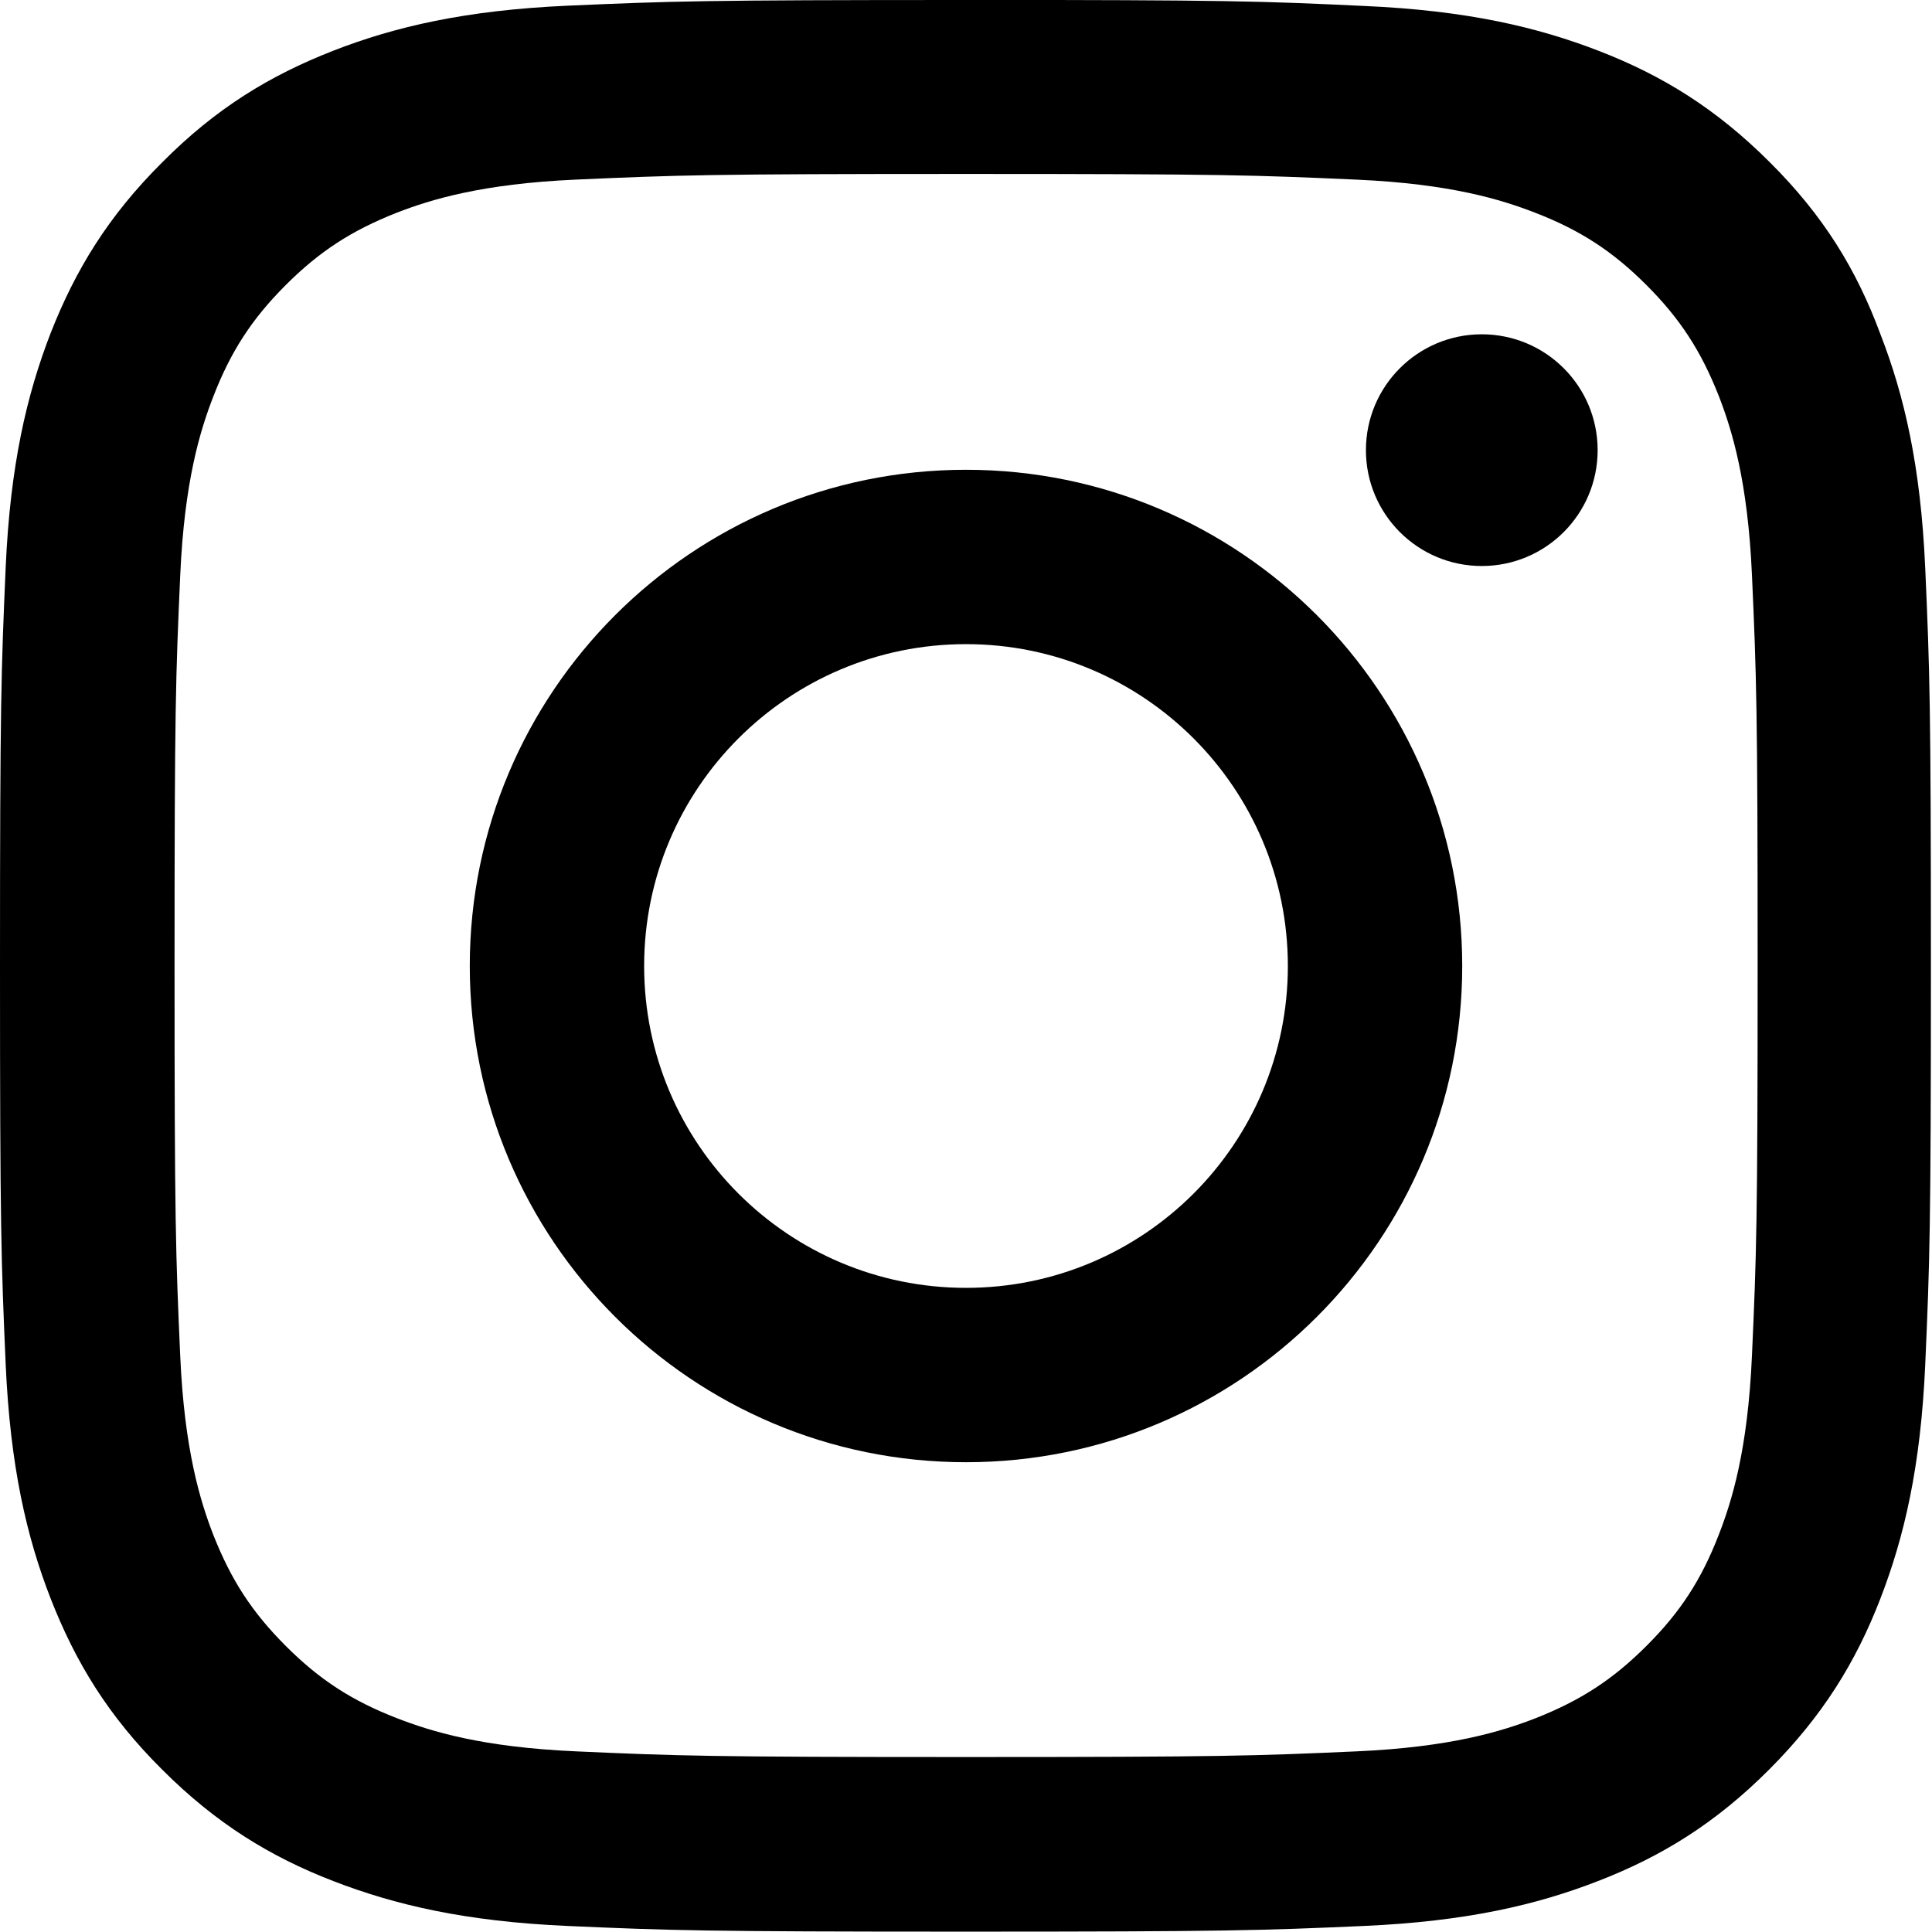
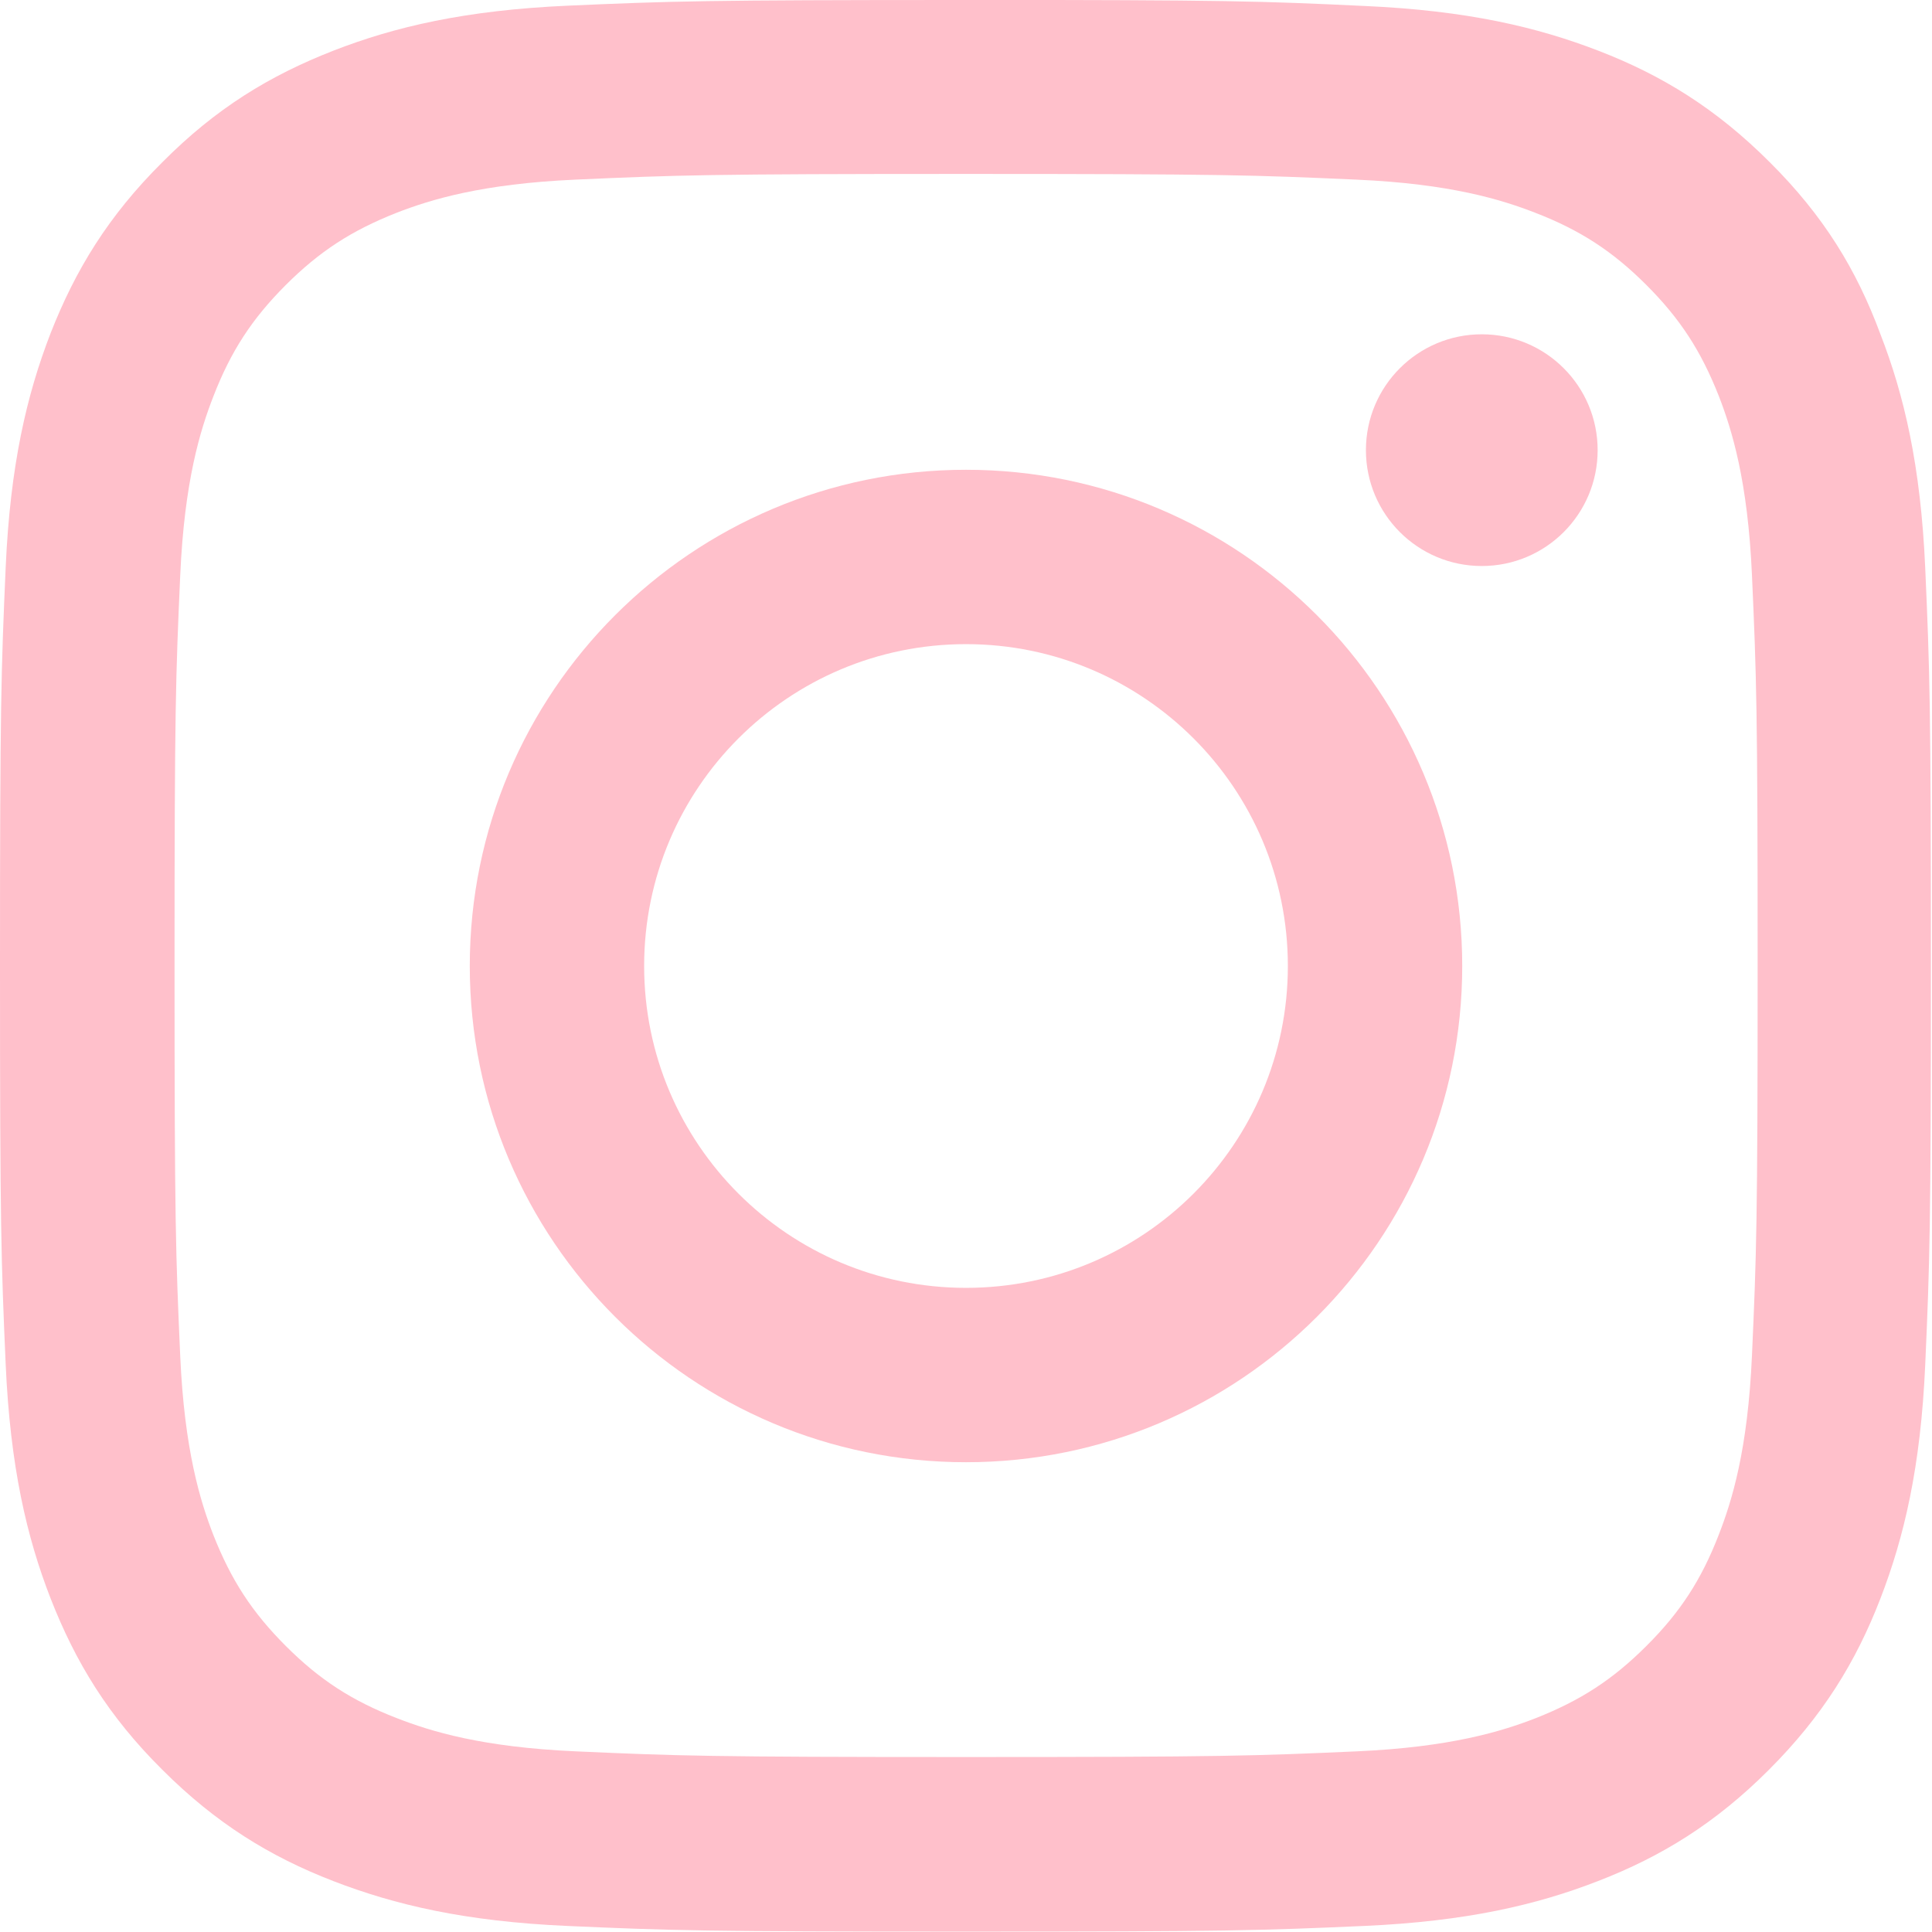
- <svg xmlns="http://www.w3.org/2000/svg" version="1.1" width="32" height="32" viewBox="0 0 32 32">
+ <svg xmlns="http://www.w3.org/2000/svg" version="1.1" width="32" height="32" fill="pink" viewBox="0 0 32 32">
  <path d="M16 2.881c4.275 0 4.781 0.019 6.462 0.094 1.563 0.069 2.406 0.331 2.969 0.55 0.744 0.288 1.281 0.638 1.837 1.194 0.563 0.563 0.906 1.094 1.2 1.838 0.219 0.563 0.481 1.412 0.55 2.969 0.075 1.688 0.094 2.194 0.094 6.463s-0.019 4.781-0.094 6.463c-0.069 1.563-0.331 2.406-0.55 2.969-0.288 0.744-0.637 1.281-1.194 1.837-0.563 0.563-1.094 0.906-1.837 1.2-0.563 0.219-1.413 0.481-2.969 0.55-1.688 0.075-2.194 0.094-6.463 0.094s-4.781-0.019-6.463-0.094c-1.563-0.069-2.406-0.331-2.969-0.55-0.744-0.288-1.281-0.637-1.838-1.194-0.563-0.563-0.906-1.094-1.2-1.837-0.219-0.563-0.481-1.413-0.55-2.969-0.075-1.688-0.094-2.194-0.094-6.463s0.019-4.781 0.094-6.463c0.069-1.563 0.331-2.406 0.55-2.969 0.288-0.744 0.638-1.281 1.194-1.838 0.563-0.563 1.094-0.906 1.838-1.2 0.563-0.219 1.412-0.481 2.969-0.55 1.681-0.075 2.188-0.094 6.463-0.094zM16 0c-4.344 0-4.887 0.019-6.594 0.094-1.7 0.075-2.869 0.35-3.881 0.744-1.056 0.412-1.95 0.956-2.837 1.85-0.894 0.888-1.438 1.781-1.85 2.831-0.394 1.019-0.669 2.181-0.744 3.881-0.075 1.713-0.094 2.256-0.094 6.6s0.019 4.887 0.094 6.594c0.075 1.7 0.35 2.869 0.744 3.881 0.413 1.056 0.956 1.95 1.85 2.837 0.887 0.887 1.781 1.438 2.831 1.844 1.019 0.394 2.181 0.669 3.881 0.744 1.706 0.075 2.25 0.094 6.594 0.094s4.888-0.019 6.594-0.094c1.7-0.075 2.869-0.35 3.881-0.744 1.050-0.406 1.944-0.956 2.831-1.844s1.438-1.781 1.844-2.831c0.394-1.019 0.669-2.181 0.744-3.881 0.075-1.706 0.094-2.25 0.094-6.594s-0.019-4.887-0.094-6.594c-0.075-1.7-0.35-2.869-0.744-3.881-0.394-1.063-0.938-1.956-1.831-2.844-0.887-0.887-1.781-1.438-2.831-1.844-1.019-0.394-2.181-0.669-3.881-0.744-1.712-0.081-2.256-0.1-6.6-0.1v0z" />
  <path d="M16 7.781c-4.537 0-8.219 3.681-8.219 8.219s3.681 8.219 8.219 8.219 8.219-3.681 8.219-8.219c0-4.537-3.681-8.219-8.219-8.219zM16 21.331c-2.944 0-5.331-2.387-5.331-5.331s2.387-5.331 5.331-5.331c2.944 0 5.331 2.387 5.331 5.331s-2.387 5.331-5.331 5.331z" />
  <path d="M26.462 7.456c0 1.060-0.859 1.919-1.919 1.919s-1.919-0.859-1.919-1.919c0-1.060 0.859-1.919 1.919-1.919s1.919 0.859 1.919 1.919z" />
</svg>
